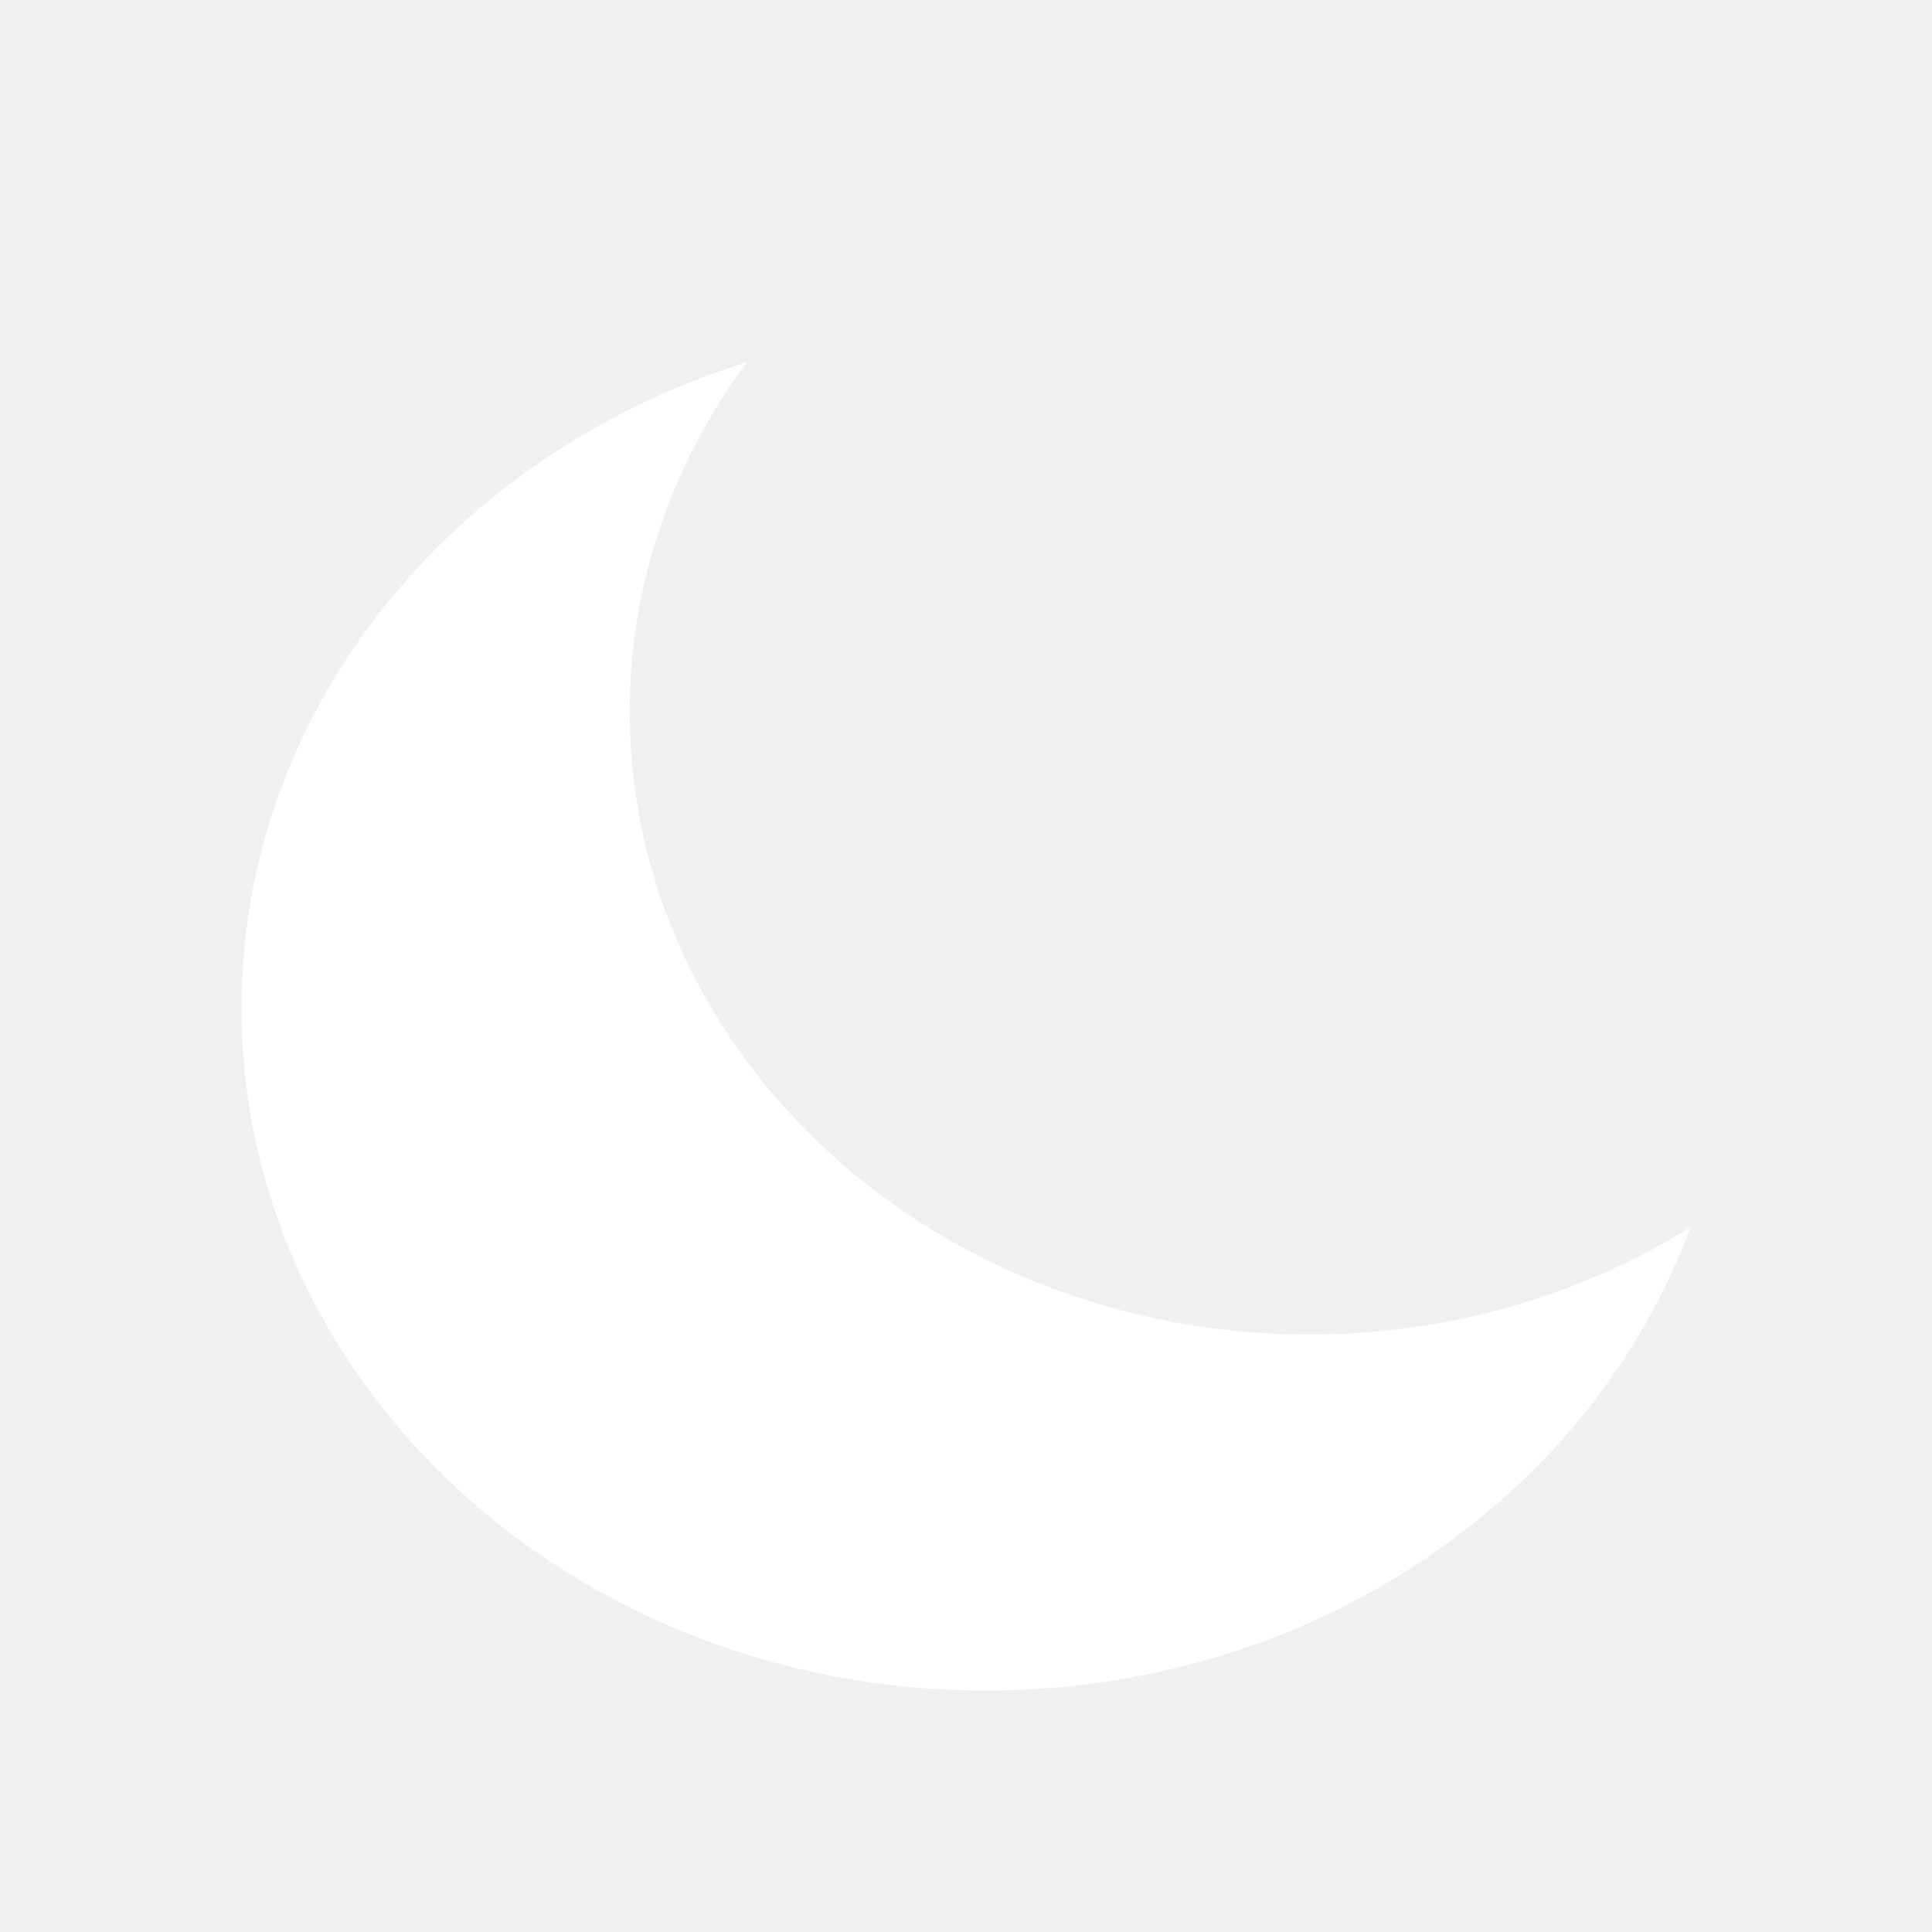
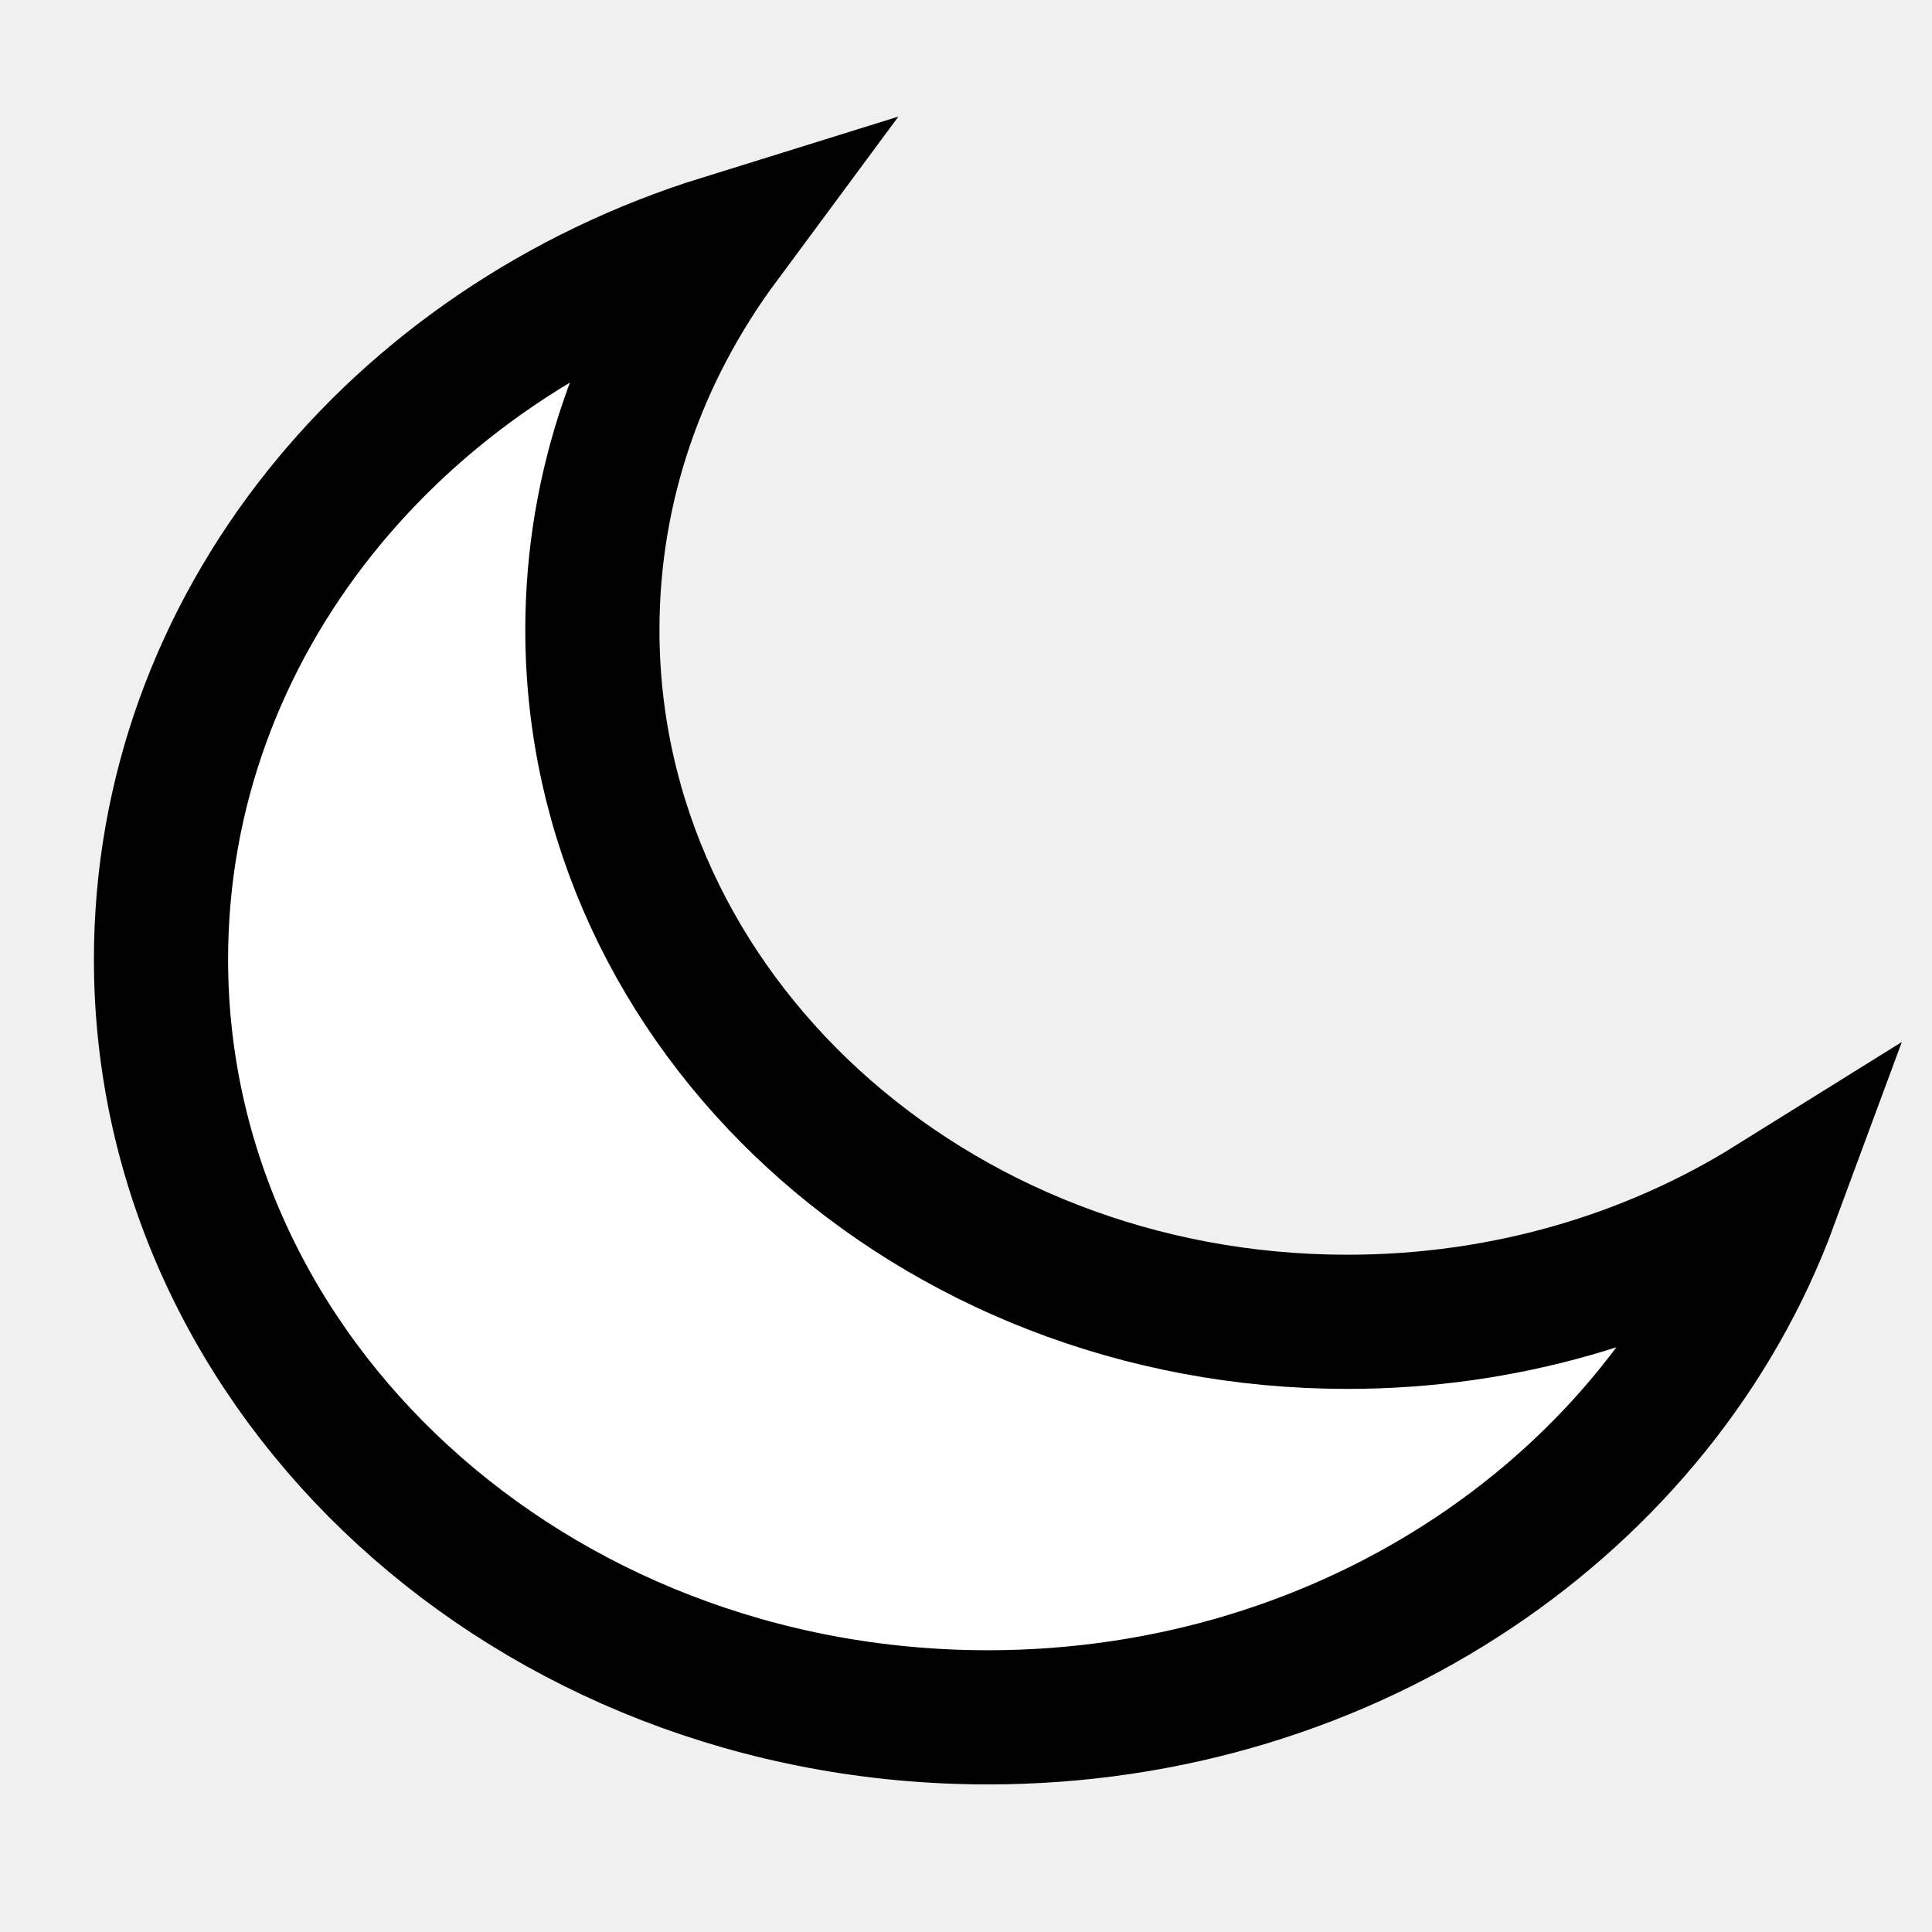
- <svg xmlns="http://www.w3.org/2000/svg" width="20" height="20" viewBox="0 0 20 20" fill="none">
-   <path fill-rule="evenodd" clip-rule="evenodd" d="M13.553 13.815C9.669 13.815 6.519 10.928 6.519 7.368C6.519 6.025 6.967 4.782 7.731 3.75C4.69 4.695 2.5 7.331 2.5 10.438C2.5 14.338 5.949 17.5 10.204 17.5C13.593 17.5 16.47 15.493 17.5 12.704C16.375 13.405 15.016 13.815 13.553 13.815Z" fill="white" />
+ <svg xmlns="http://www.w3.org/2000/svg" width="1em" height="1em" viewBox="0 0 18 17" fill="none">
+   <path fill-rule="evenodd" clip-rule="evenodd" d="M12.553 11.815C8.669 11.815 5.519 8.928 5.519 5.368C5.519 4.025 5.967 2.782 6.731 1.75C3.69 2.695 1.5 5.331 1.5 8.438C1.5 12.338 4.949 15.5 9.204 15.5C12.593 15.5 15.47 13.493 16.5 10.704C15.375 11.405 14.016 11.815 12.553 11.815Z" fill="white" stroke="currentColor" stroke-width="1.25" />
</svg>
